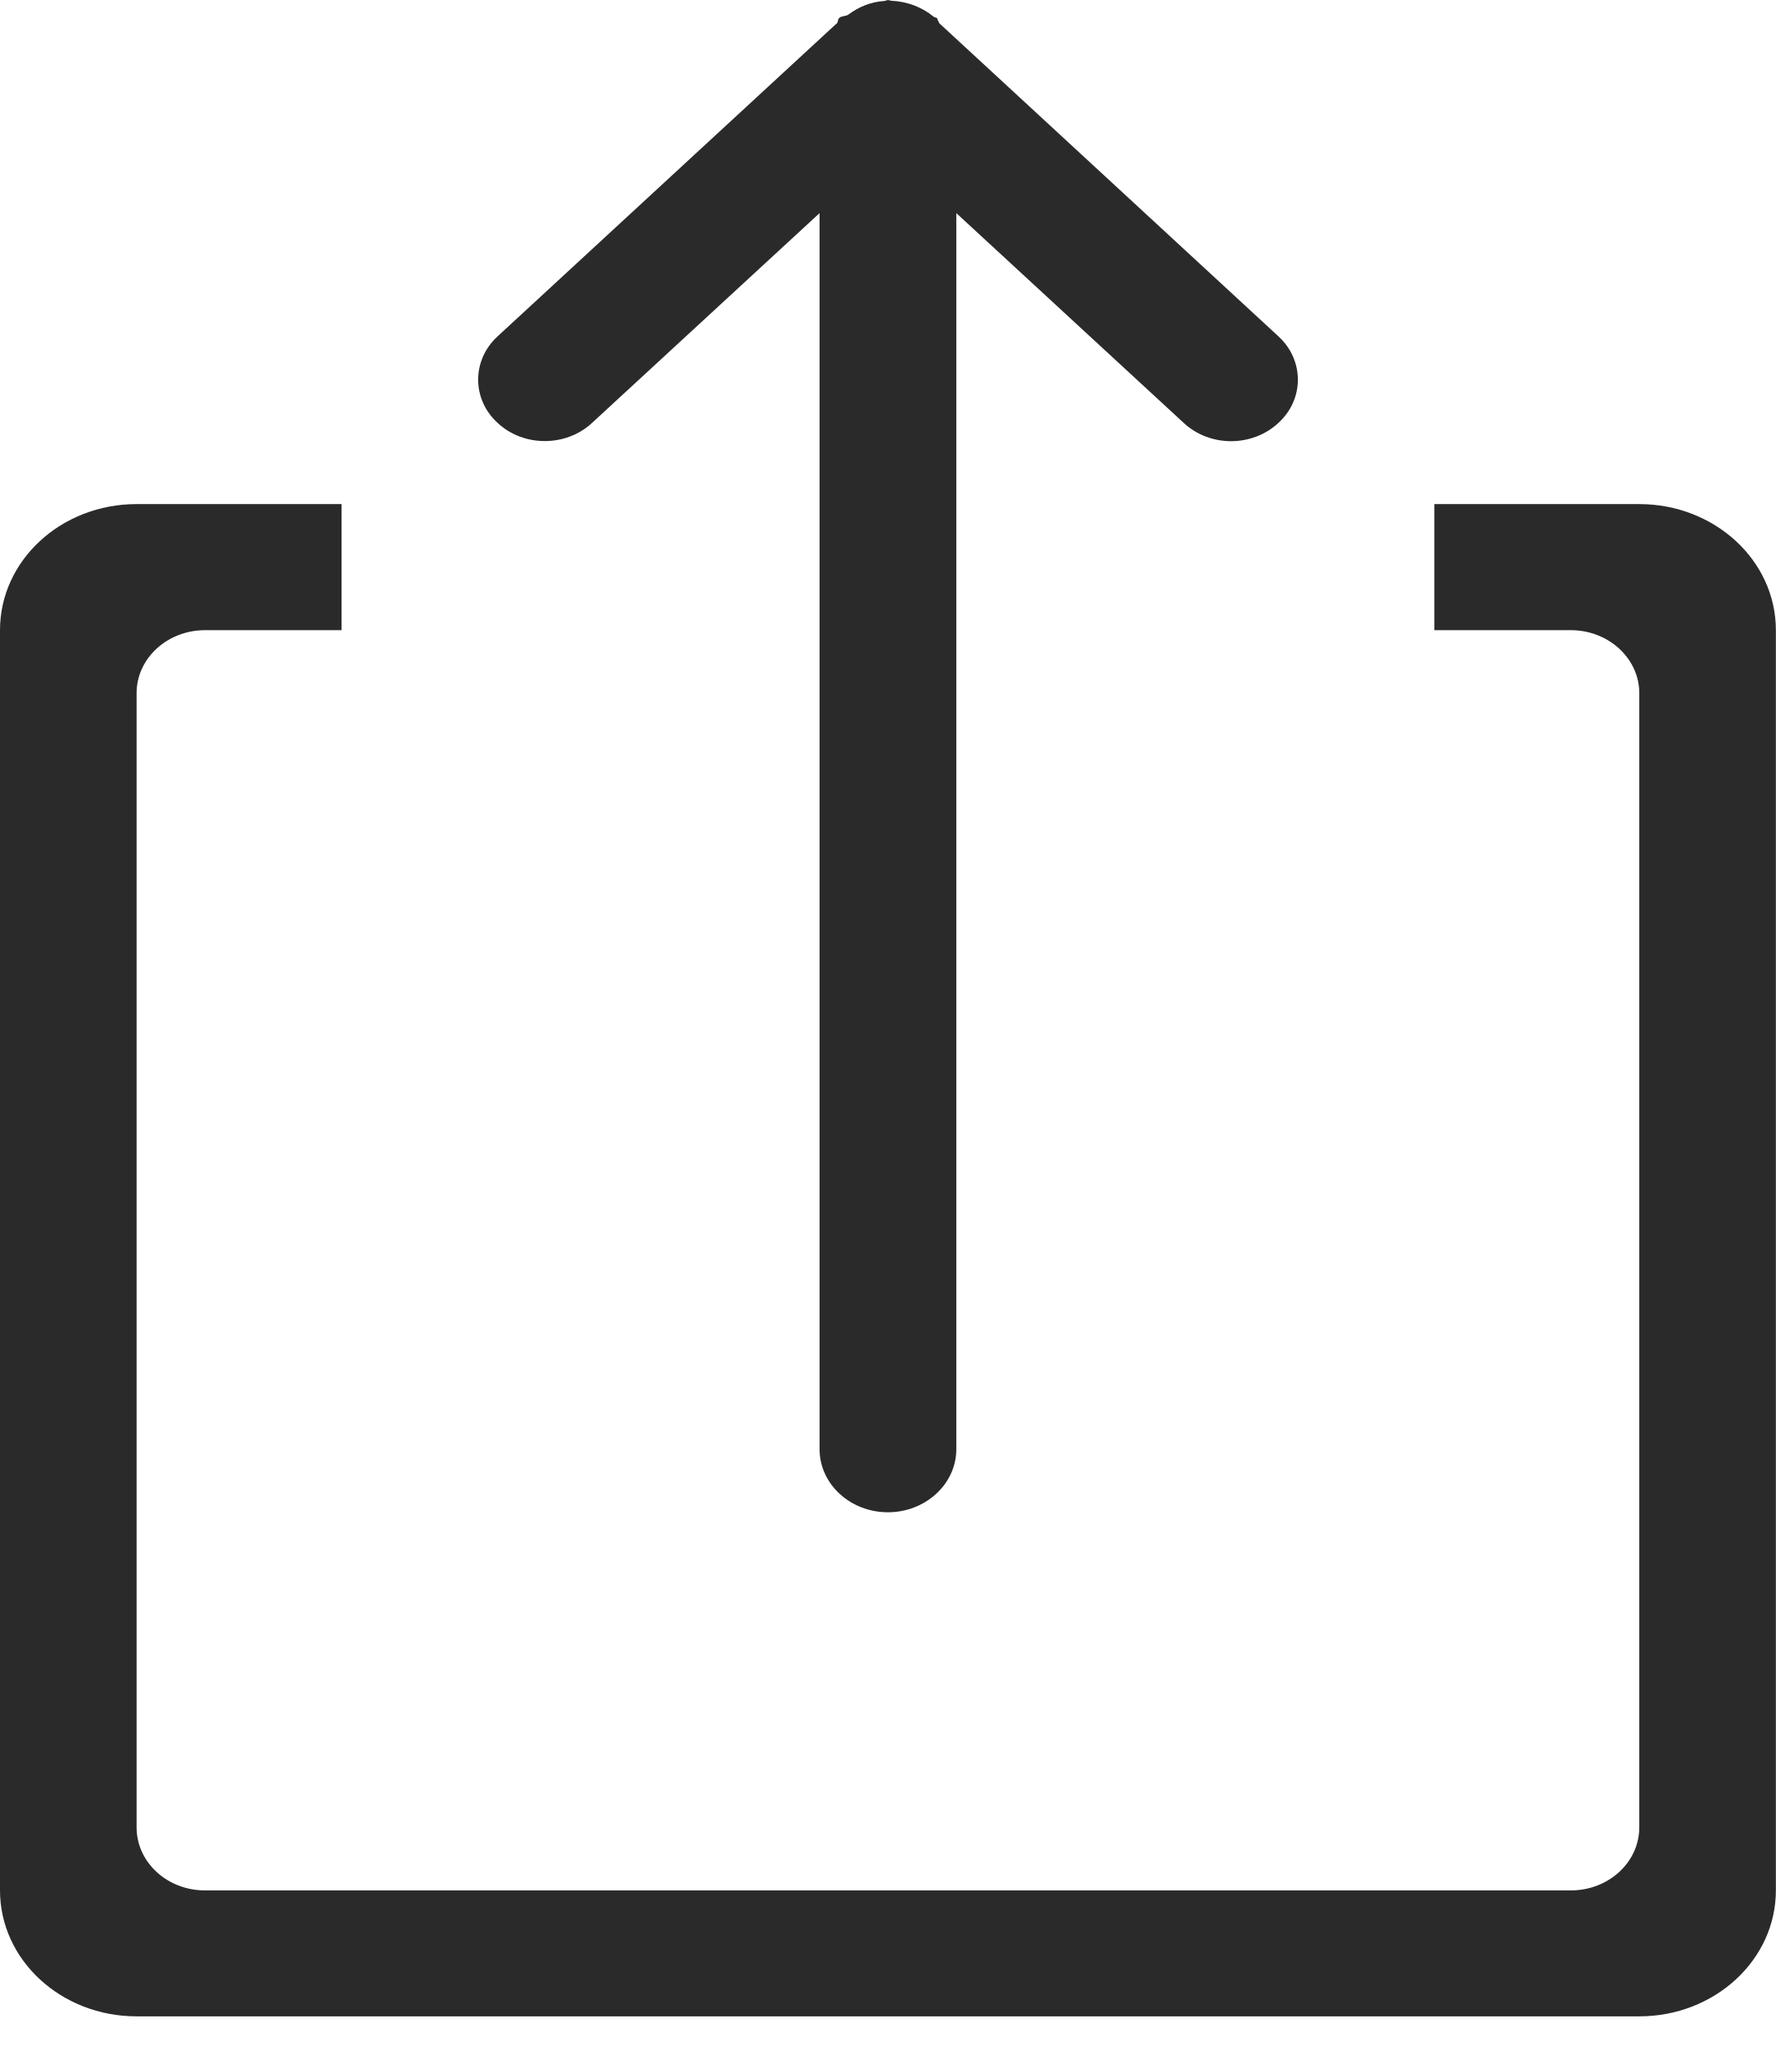
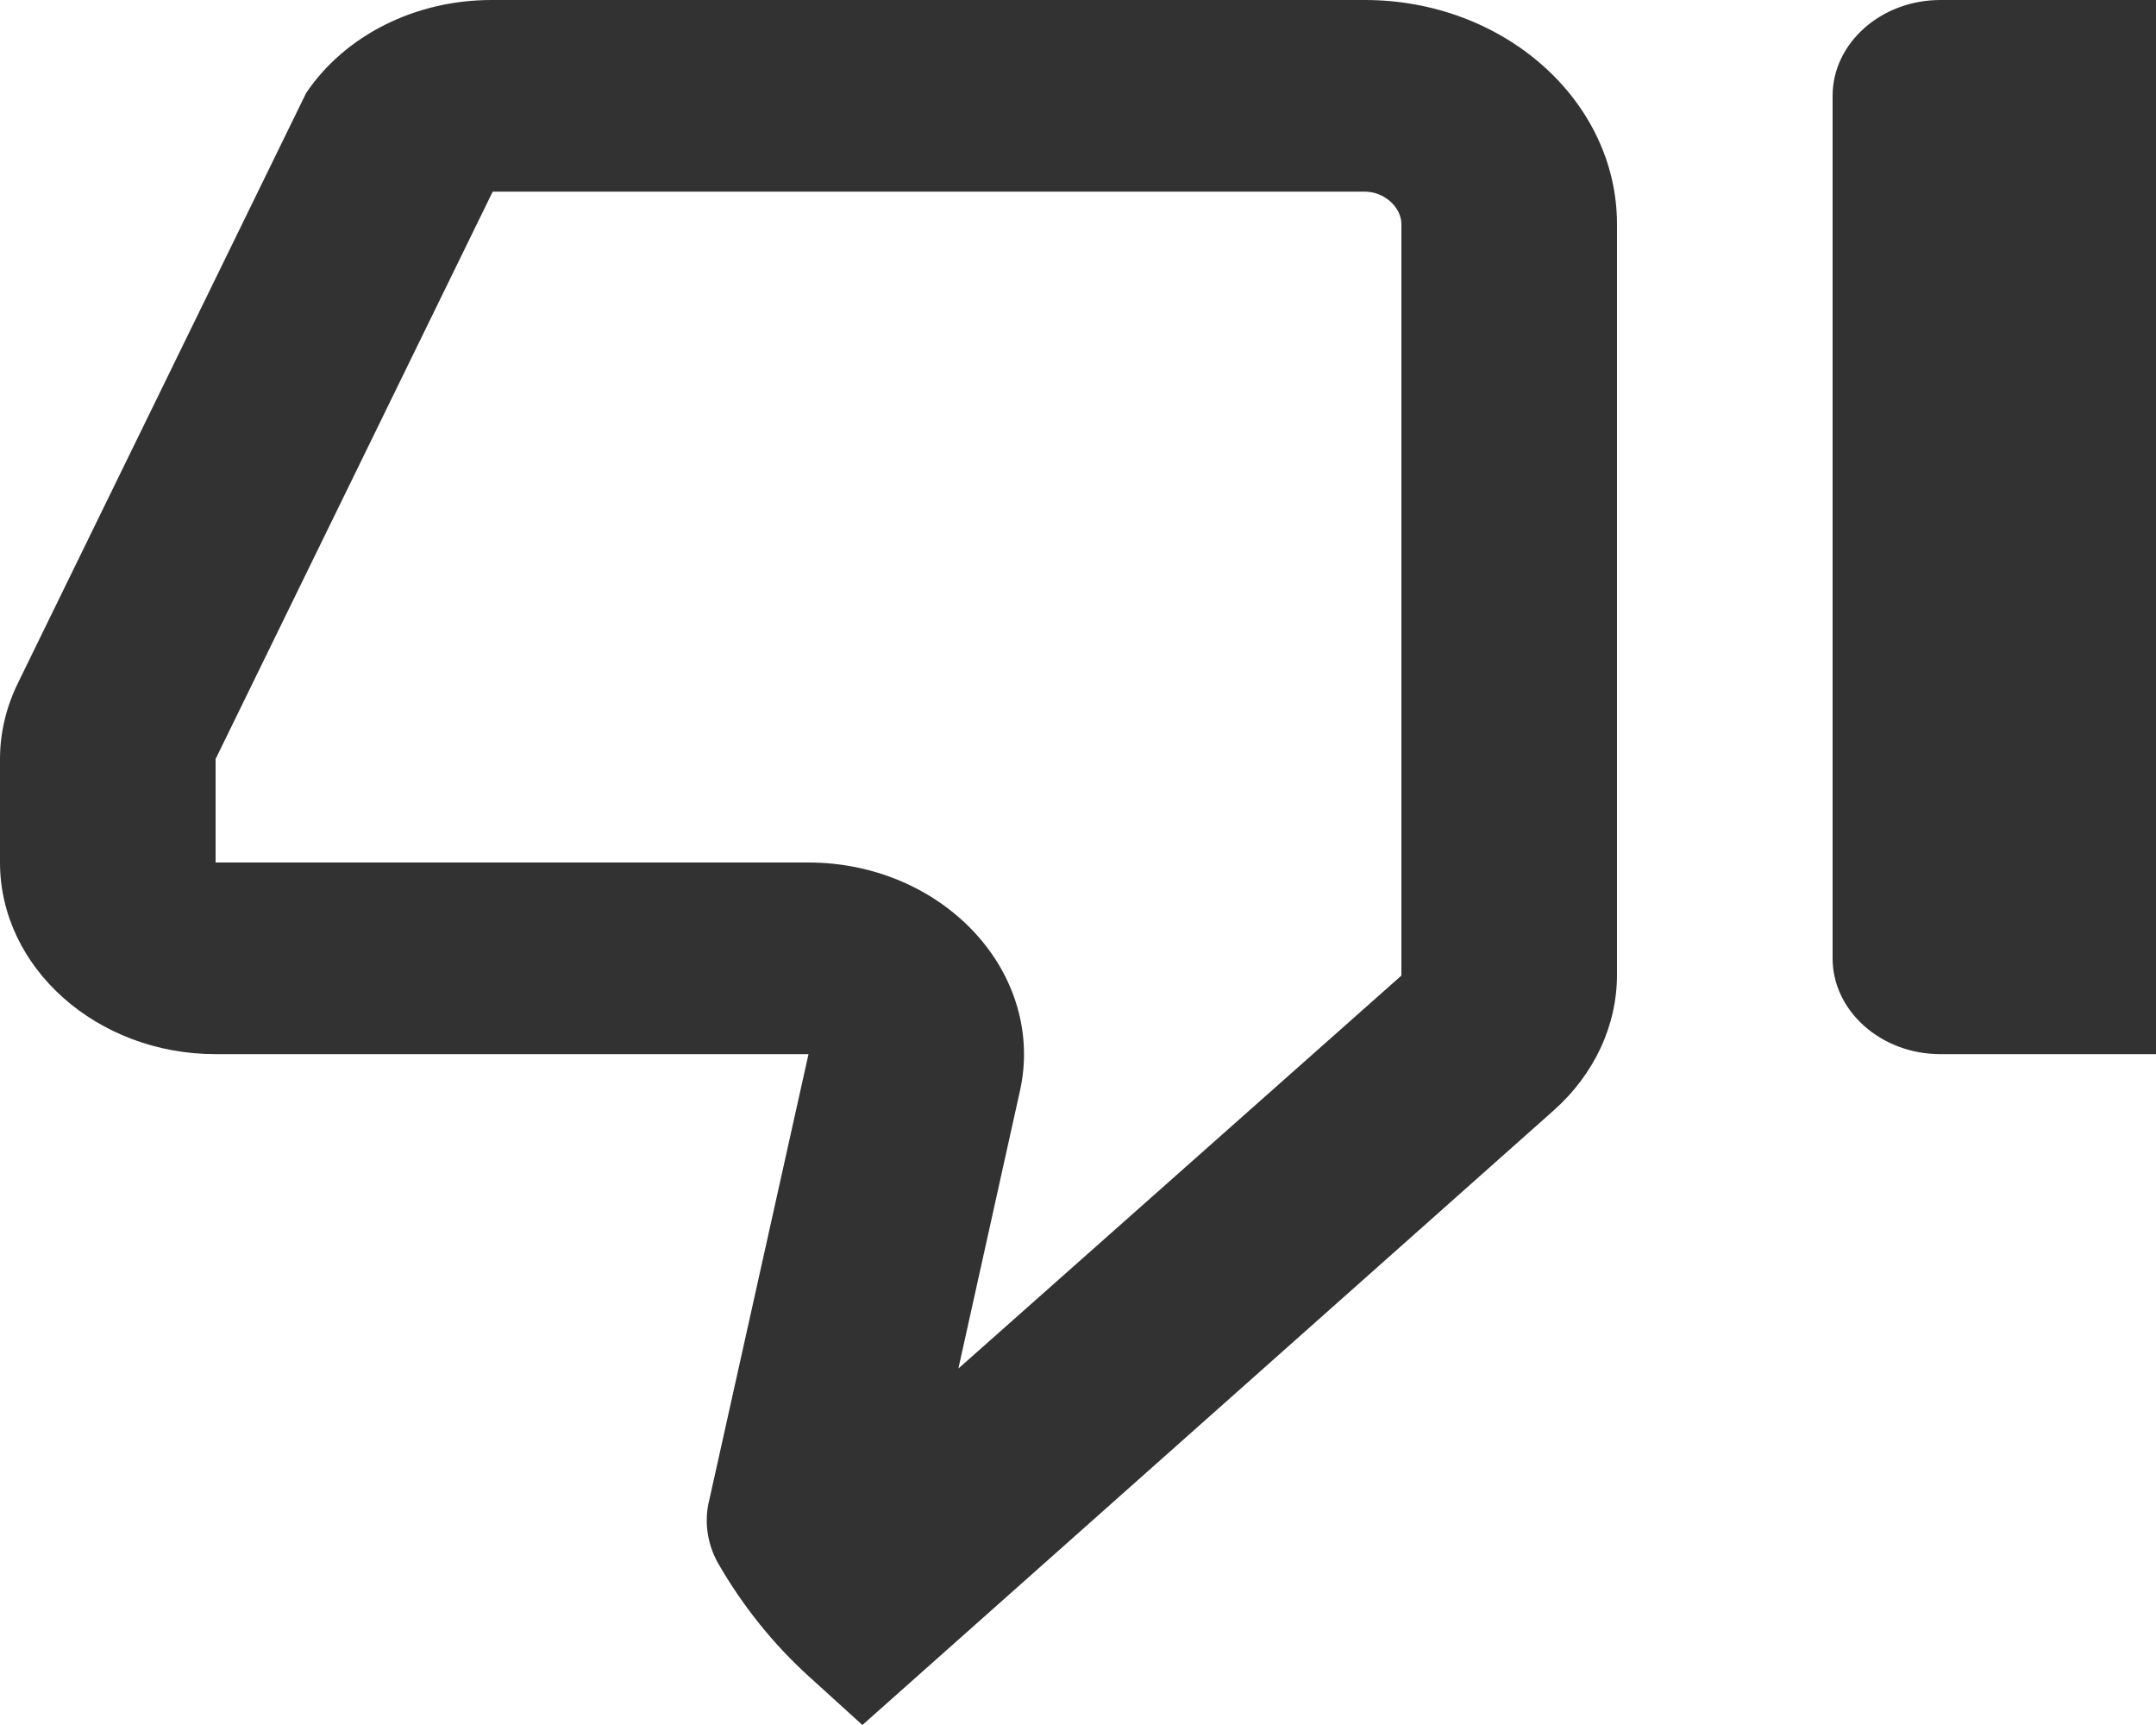
- <svg xmlns="http://www.w3.org/2000/svg" width="12" height="14" viewBox="0 0 12 14" fill="none">
-   <path fill-rule="evenodd" clip-rule="evenodd" d="M11.077 13.624H0.923C0.413 13.624 0 13.243 0 12.773V4.258C0 3.787 0.413 3.406 0.923 3.406H2.308V4.258H1.385C1.13 4.258 0.923 4.449 0.923 4.683V12.347C0.923 12.583 1.13 12.773 1.385 12.773H10.615C10.869 12.773 11.077 12.583 11.077 12.347V4.683C11.077 4.449 10.869 4.258 10.615 4.258H9.692V3.406H11.077C11.586 3.406 12 3.787 12 4.258V12.773C12 13.243 11.586 13.624 11.077 13.624ZM7.999 2.858L6.462 1.44V9.792C6.462 10.027 6.254 10.218 6 10.218C5.745 10.218 5.538 10.027 5.538 9.792V1.44L4 2.858C3.824 3.021 3.538 3.021 3.363 2.858C3.187 2.698 3.187 2.433 3.363 2.272L5.643 0.168C5.646 0.164 5.651 0.163 5.654 0.159C5.664 0.148 5.66 0.132 5.671 0.121C5.689 0.106 5.714 0.111 5.732 0.099C5.801 0.048 5.88 0.013 5.973 0.007C5.981 0.007 5.987 0.002 5.994 0.002L6.001 0L6.008 0.002C6.014 0.002 6.018 0.005 6.023 0.005C6.133 0.01 6.233 0.05 6.309 0.113C6.316 0.119 6.326 0.117 6.331 0.122C6.337 0.129 6.334 0.138 6.341 0.143C6.344 0.146 6.343 0.153 6.347 0.157L8.638 2.272C8.814 2.433 8.814 2.698 8.638 2.858C8.461 3.022 8.176 3.022 7.999 2.858Z" fill="#2A2A2A" />
+ <svg xmlns="http://www.w3.org/2000/svg" width="25" height="20" viewBox="0 0 25 20" fill="none">
+   <path d="M11.113 15.867L11.825 12.656C11.975 12 11.775 11.322 11.3 10.811C10.825 10.3 10.125 10 9.375 10H2.5V8.8L5.713 2.222H15.825C16.05 2.222 16.25 2.4 16.25 2.6V11.311L11.113 15.867ZM10 20L18.012 12.878C18.488 12.456 18.75 11.889 18.75 11.3V2.6C18.75 1.167 17.438 0 15.825 0H5.7C4.812 0 4 0.411 3.55 1.078L0.212 7.911C0.075 8.189 0 8.489 0 8.8V10C0 11.222 1.125 12.222 2.5 12.222H9.375L8.225 17.389C8.162 17.633 8.2 17.9 8.325 18.122C8.613 18.622 8.975 19.078 9.425 19.478L10 20ZM22.5 12.222H25V0H22.5C21.812 0 21.25 0.5 21.25 1.111V11.111C21.25 11.722 21.812 12.222 22.5 12.222Z" fill="#323232" />
</svg>
